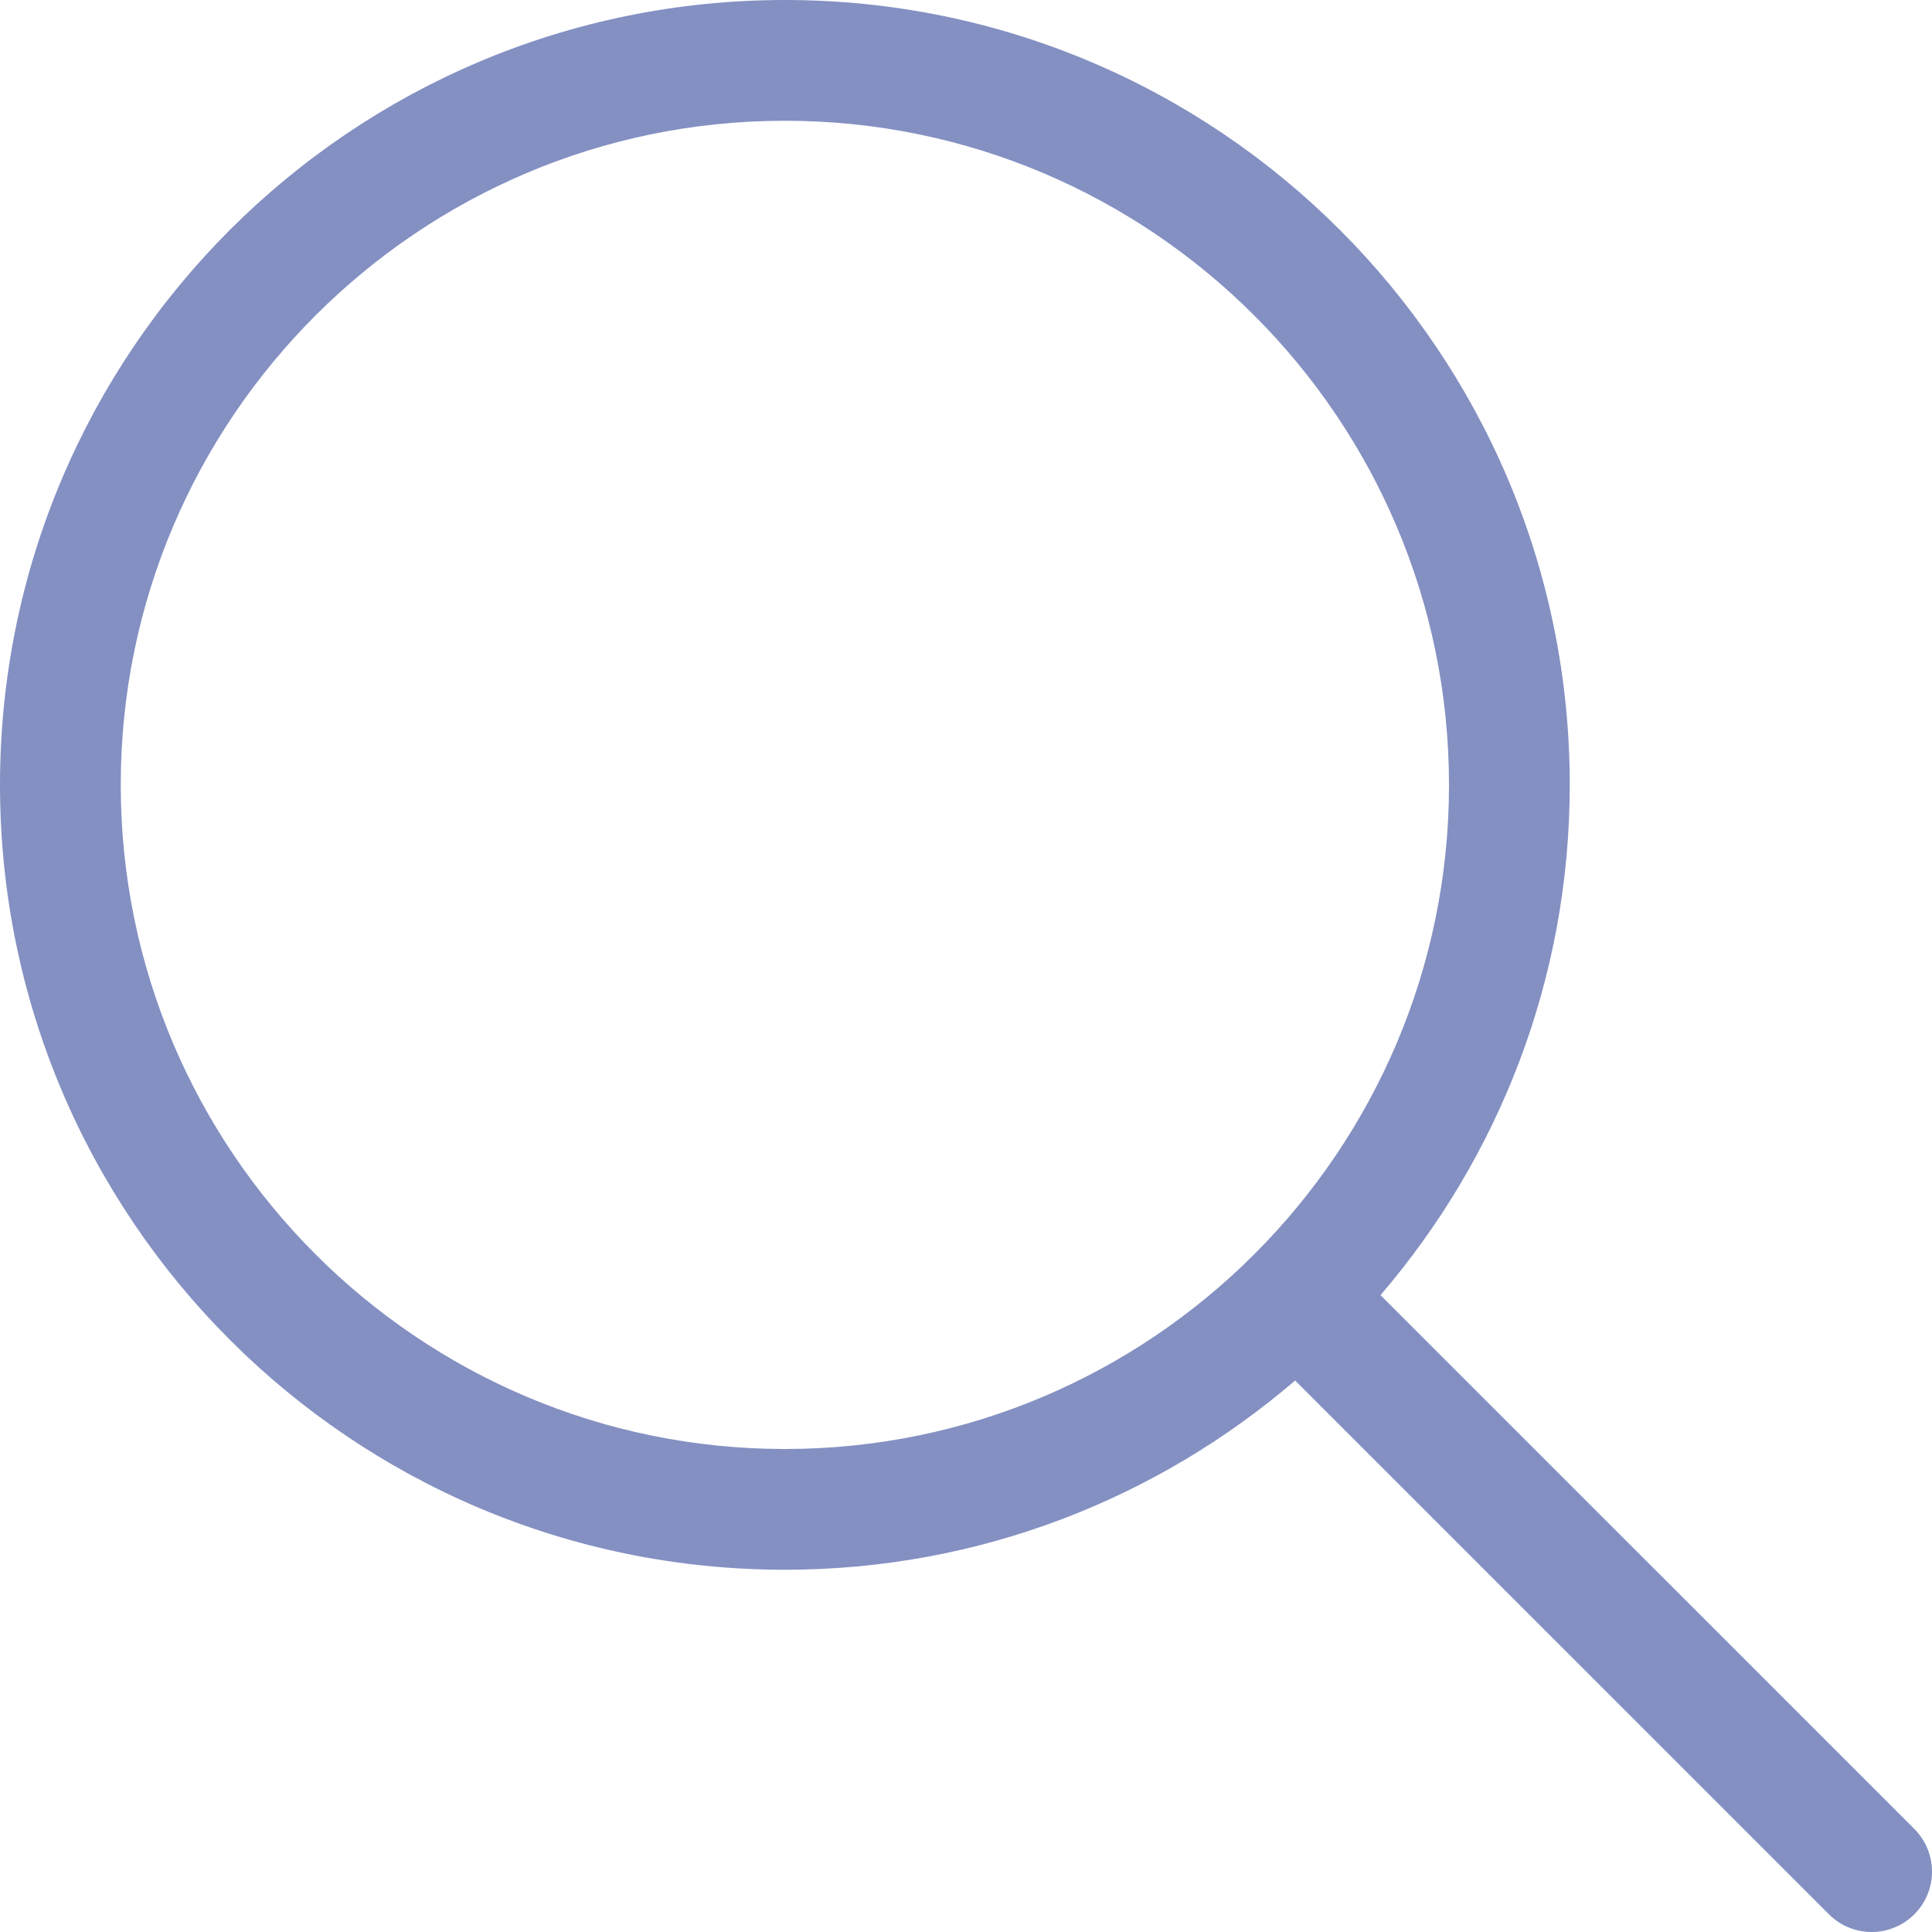
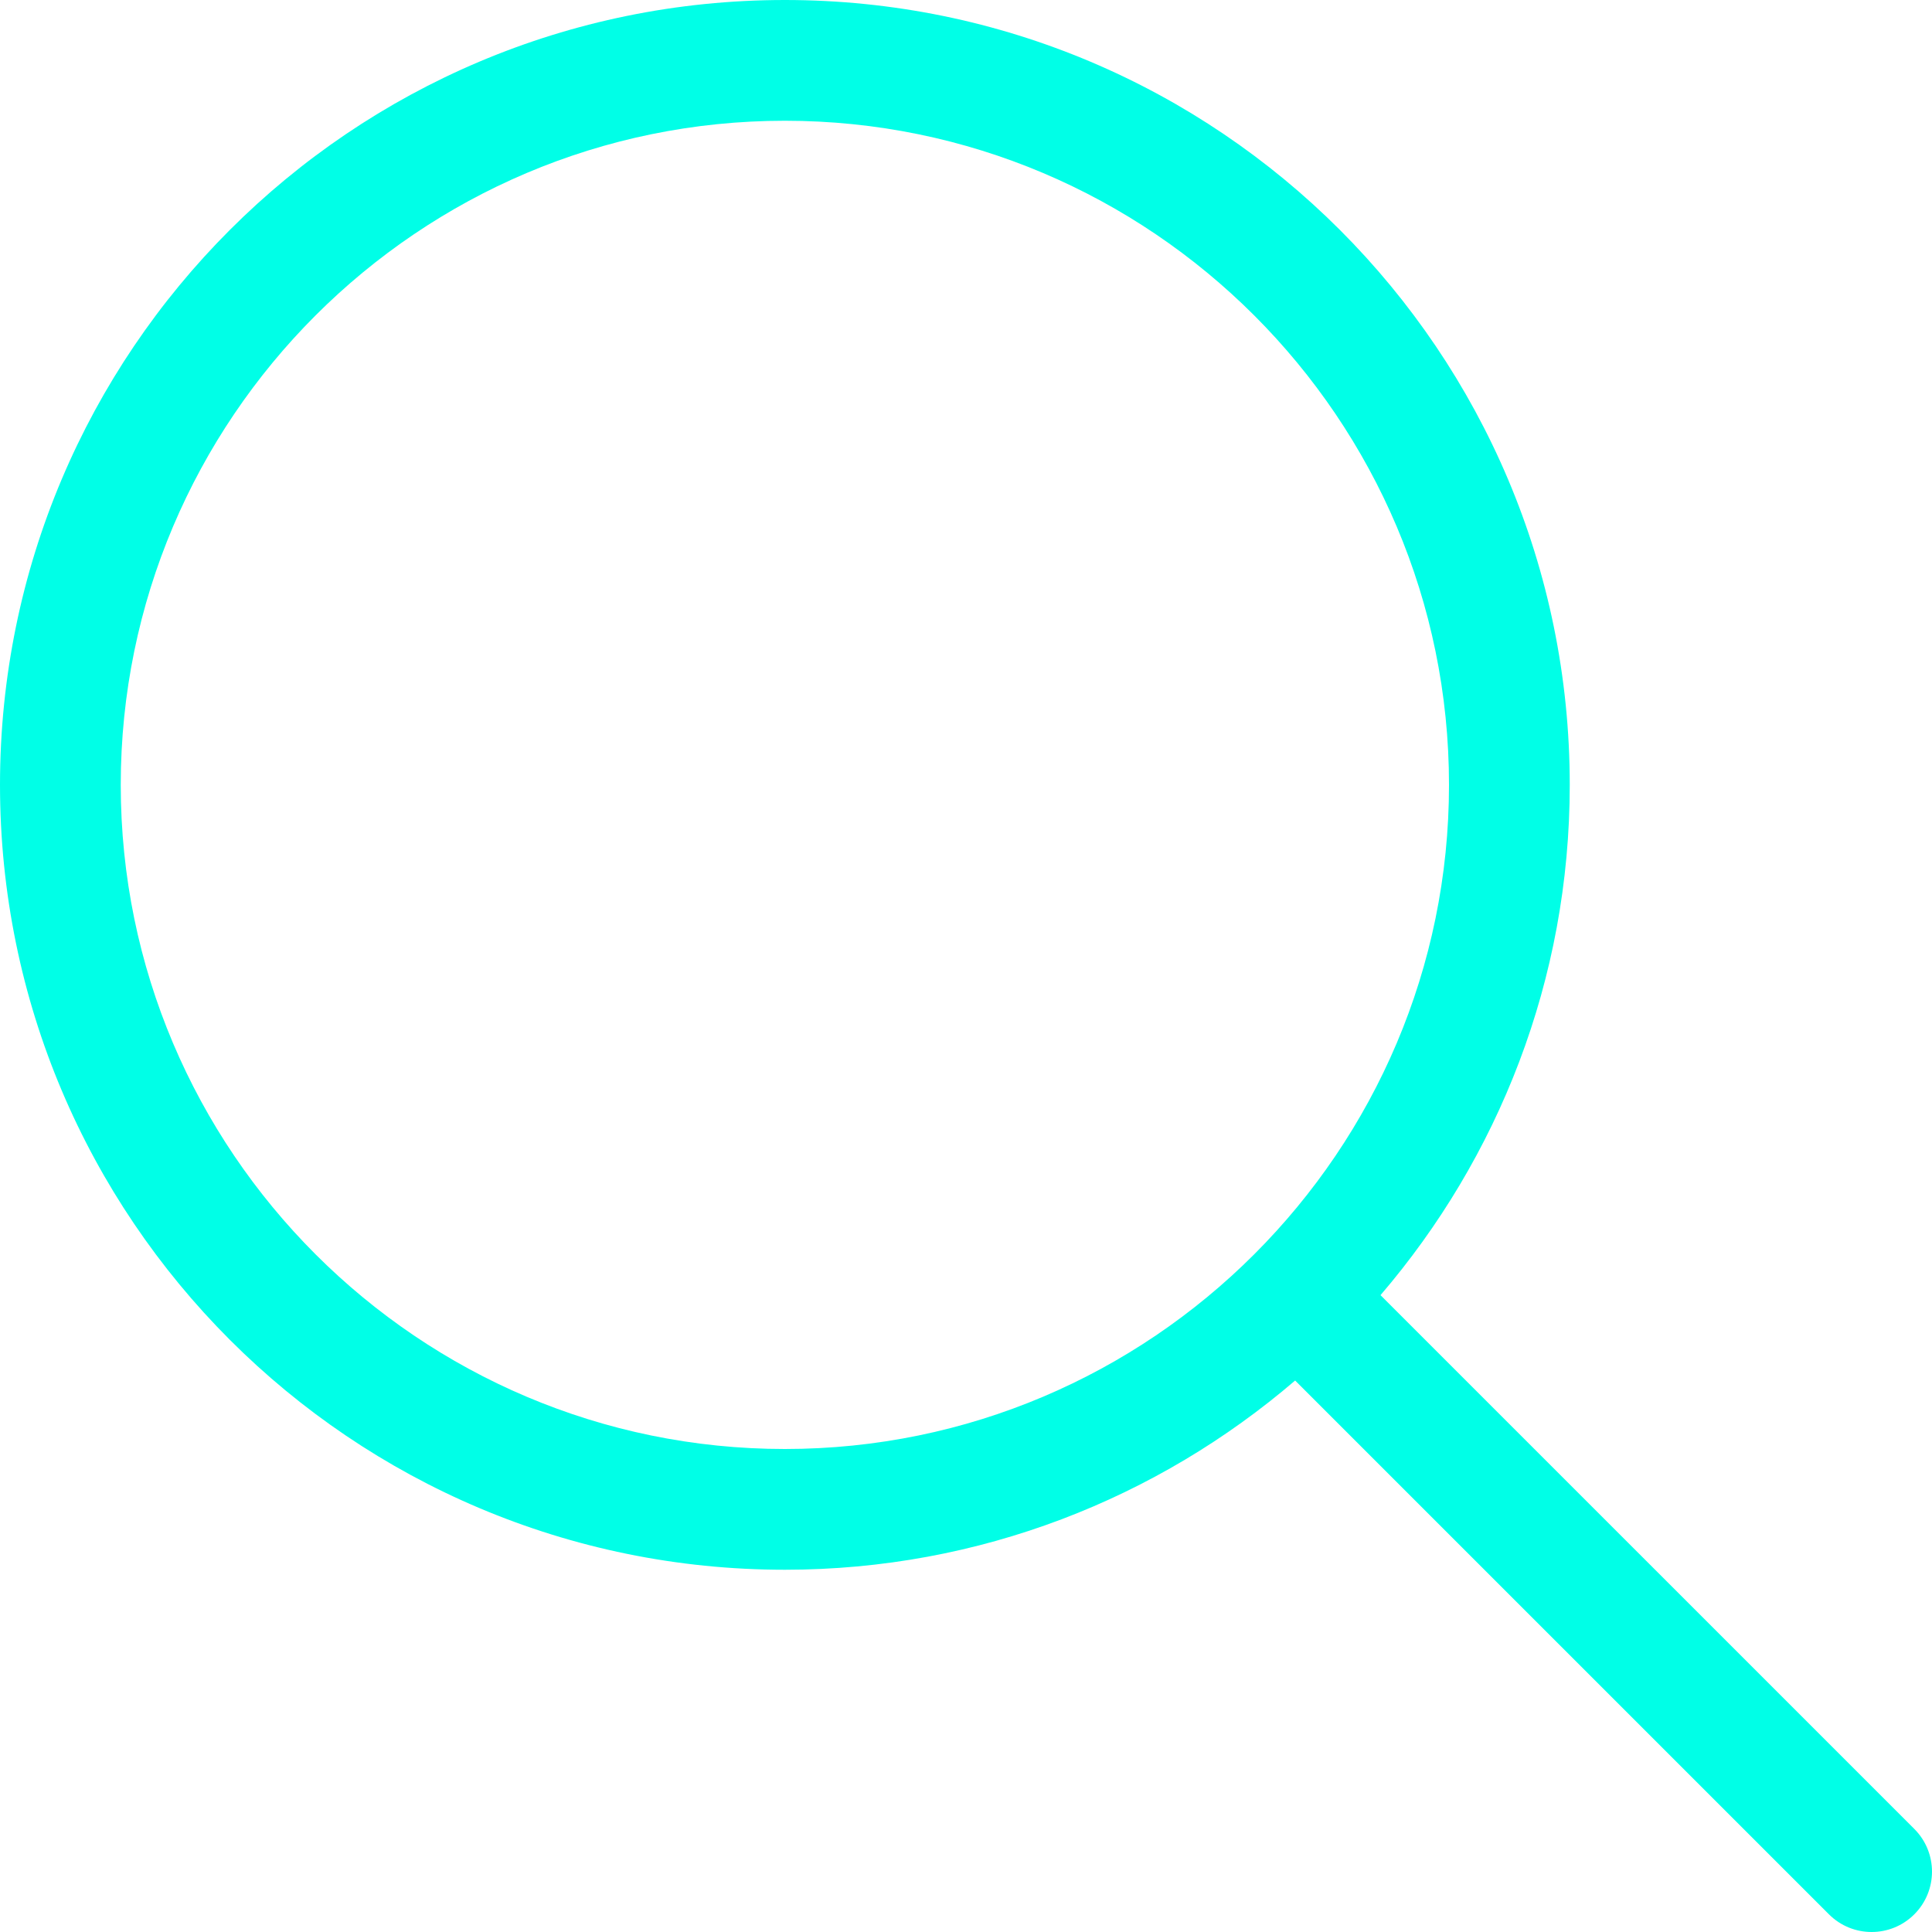
<svg xmlns="http://www.w3.org/2000/svg" width="512" height="512" viewBox="0 0 512 512" fill="none">
-   <path d="M507.312 484.688L365.85 343.227C397.041 306.848 416 259.676 416 208C416 93.125 322.875 0 208 0C93.125 0 0 93.125 0 208C0 322.875 93.125 416 208 416C259.676 416 306.848 397.039 343.225 365.852L484.687 507.312C487.812 510.438 491.906 512 496 512C500.094 512 504.188 510.438 507.312 507.312C513.562 501.062 513.562 490.938 507.312 484.688ZM208 384C110.953 384 32 305.047 32 208C32 110.953 110.953 32 208 32C305.047 32 384 110.953 384 208C384 305.047 305.047 384 208 384Z" fill="#8490C2" />
+   <path d="M507.312 484.688L365.85 343.227C397.041 306.848 416 259.676 416 208C416 93.125 322.875 0 208 0C93.125 0 0 93.125 0 208C0 322.875 93.125 416 208 416C259.676 416 306.848 397.039 343.225 365.852L484.687 507.312C487.812 510.438 491.906 512 496 512C500.094 512 504.188 510.438 507.312 507.312C513.562 501.062 513.562 490.938 507.312 484.688ZM208 384C110.953 384 32 305.047 32 208C32 110.953 110.953 32 208 32C305.047 32 384 110.953 384 208C384 305.047 305.047 384 208 384Z" fill="#00ffe7" />
</svg>
